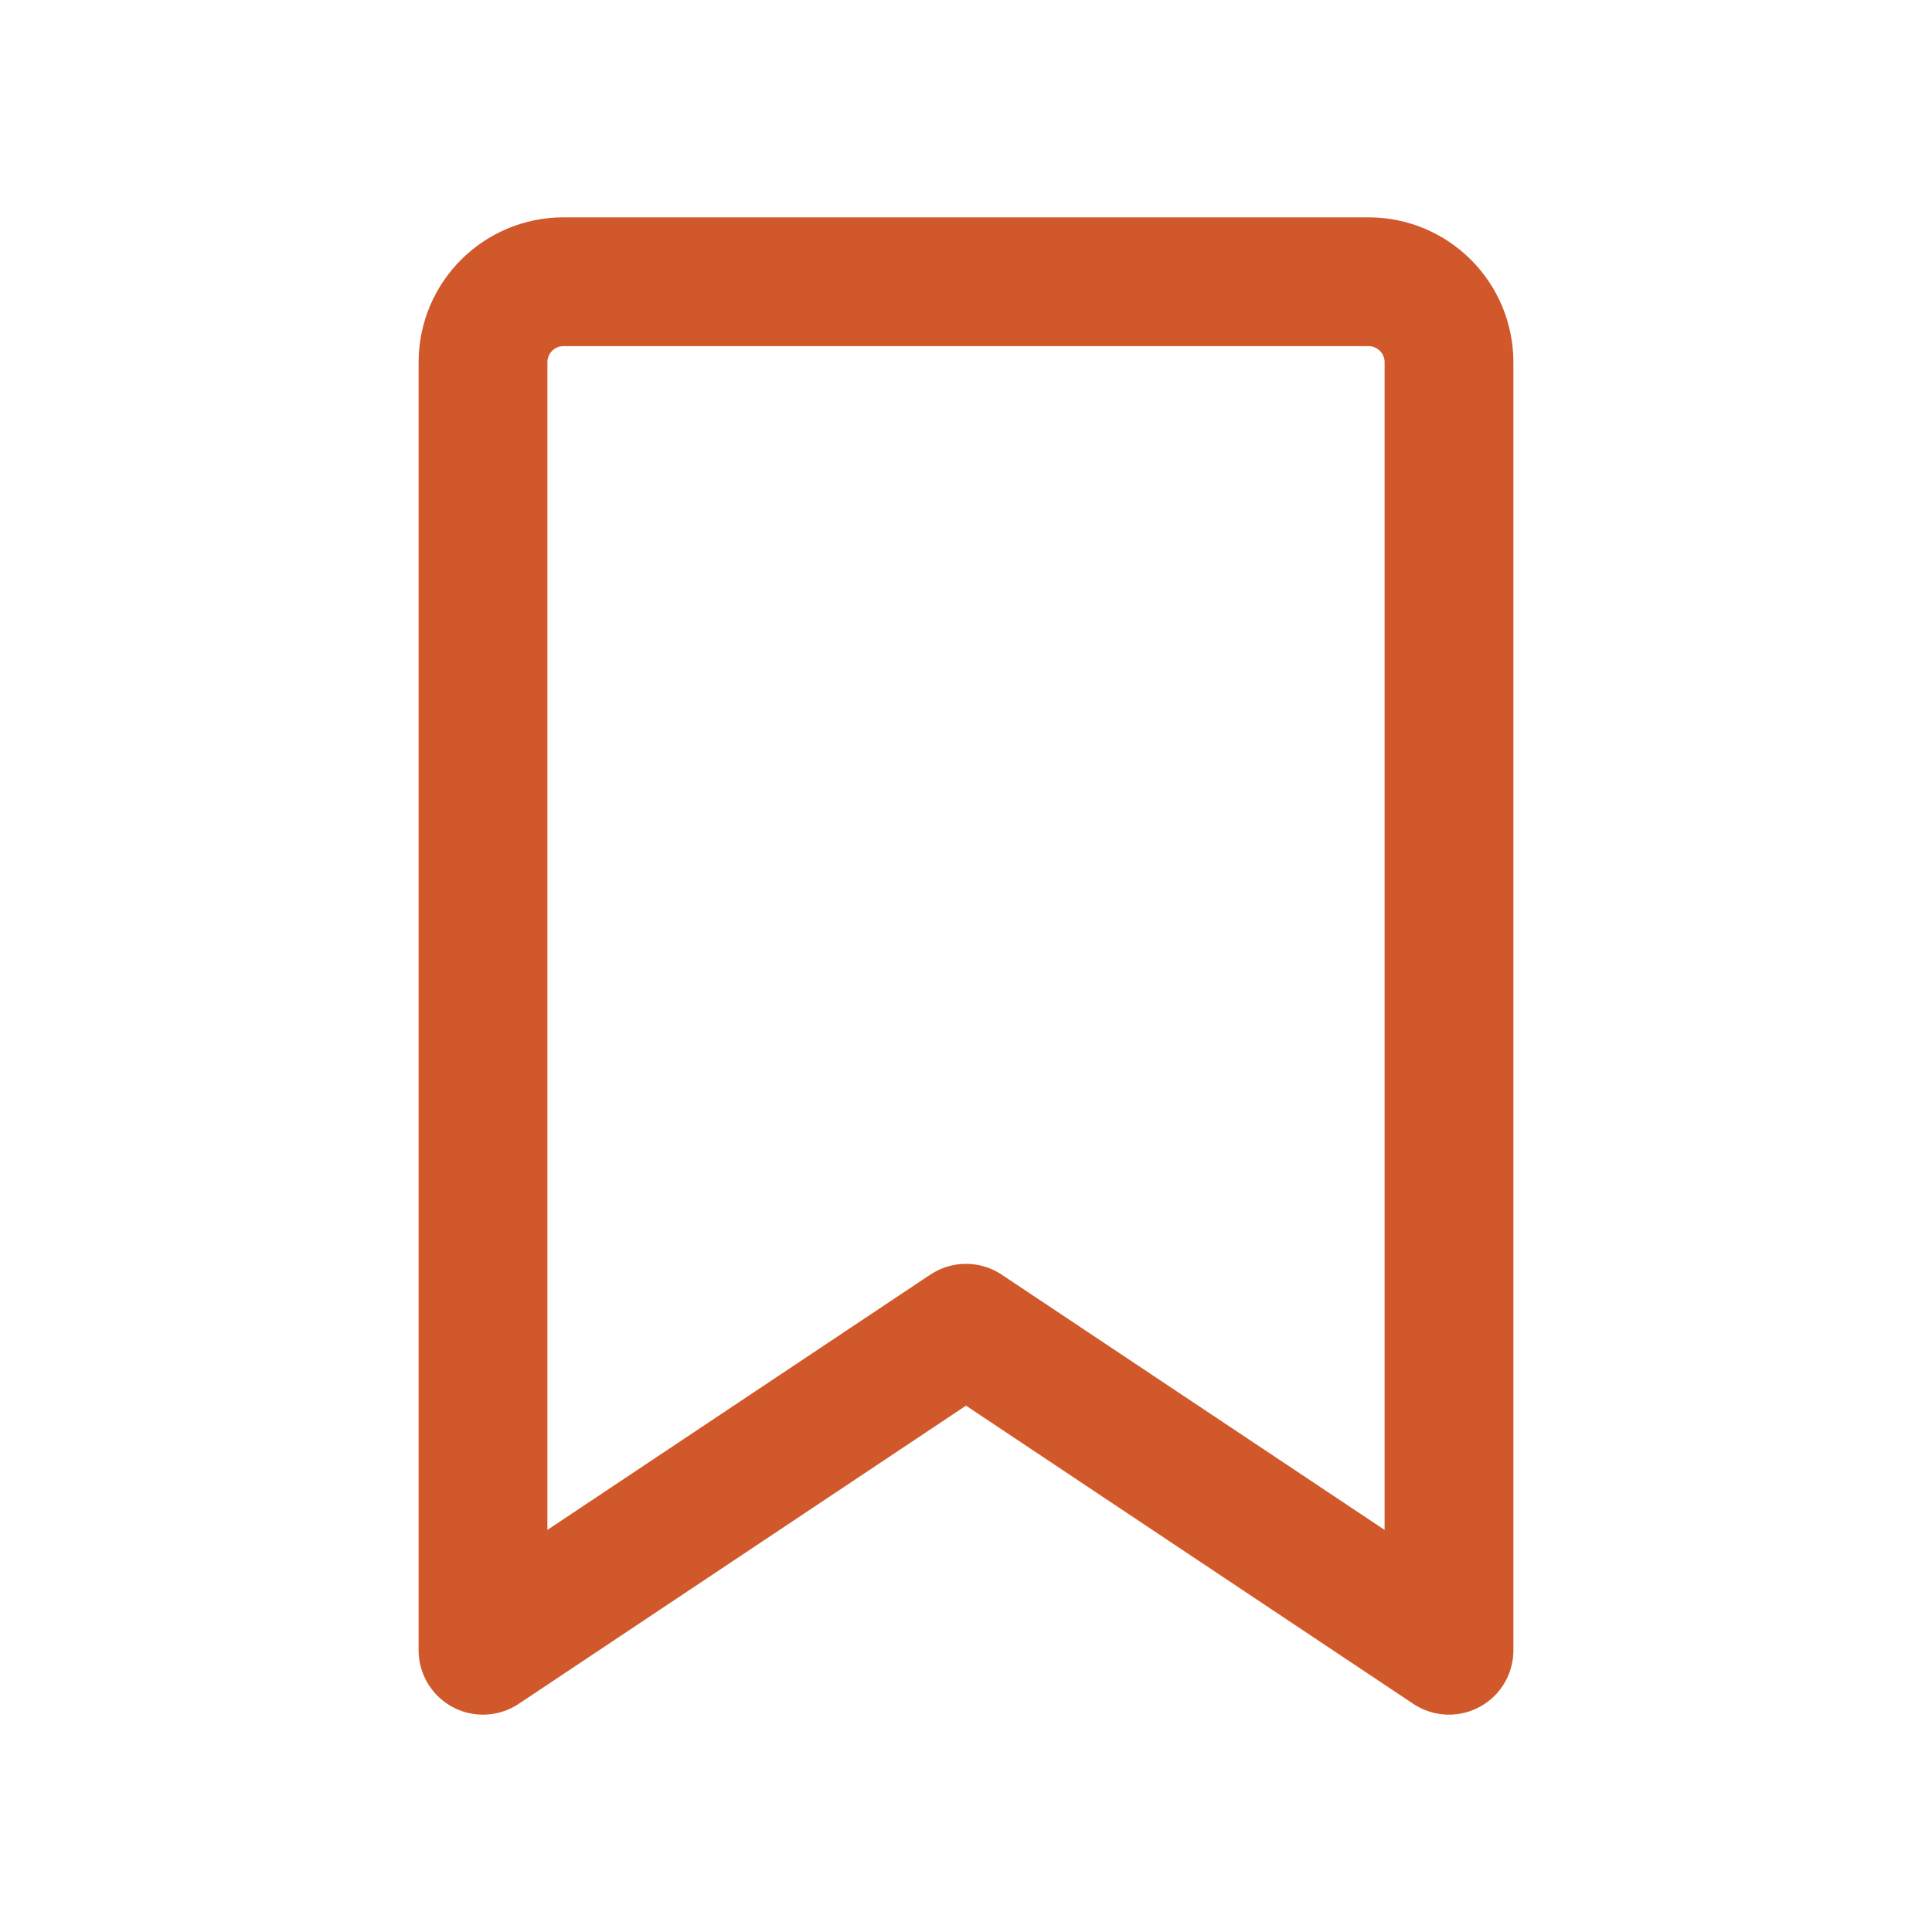
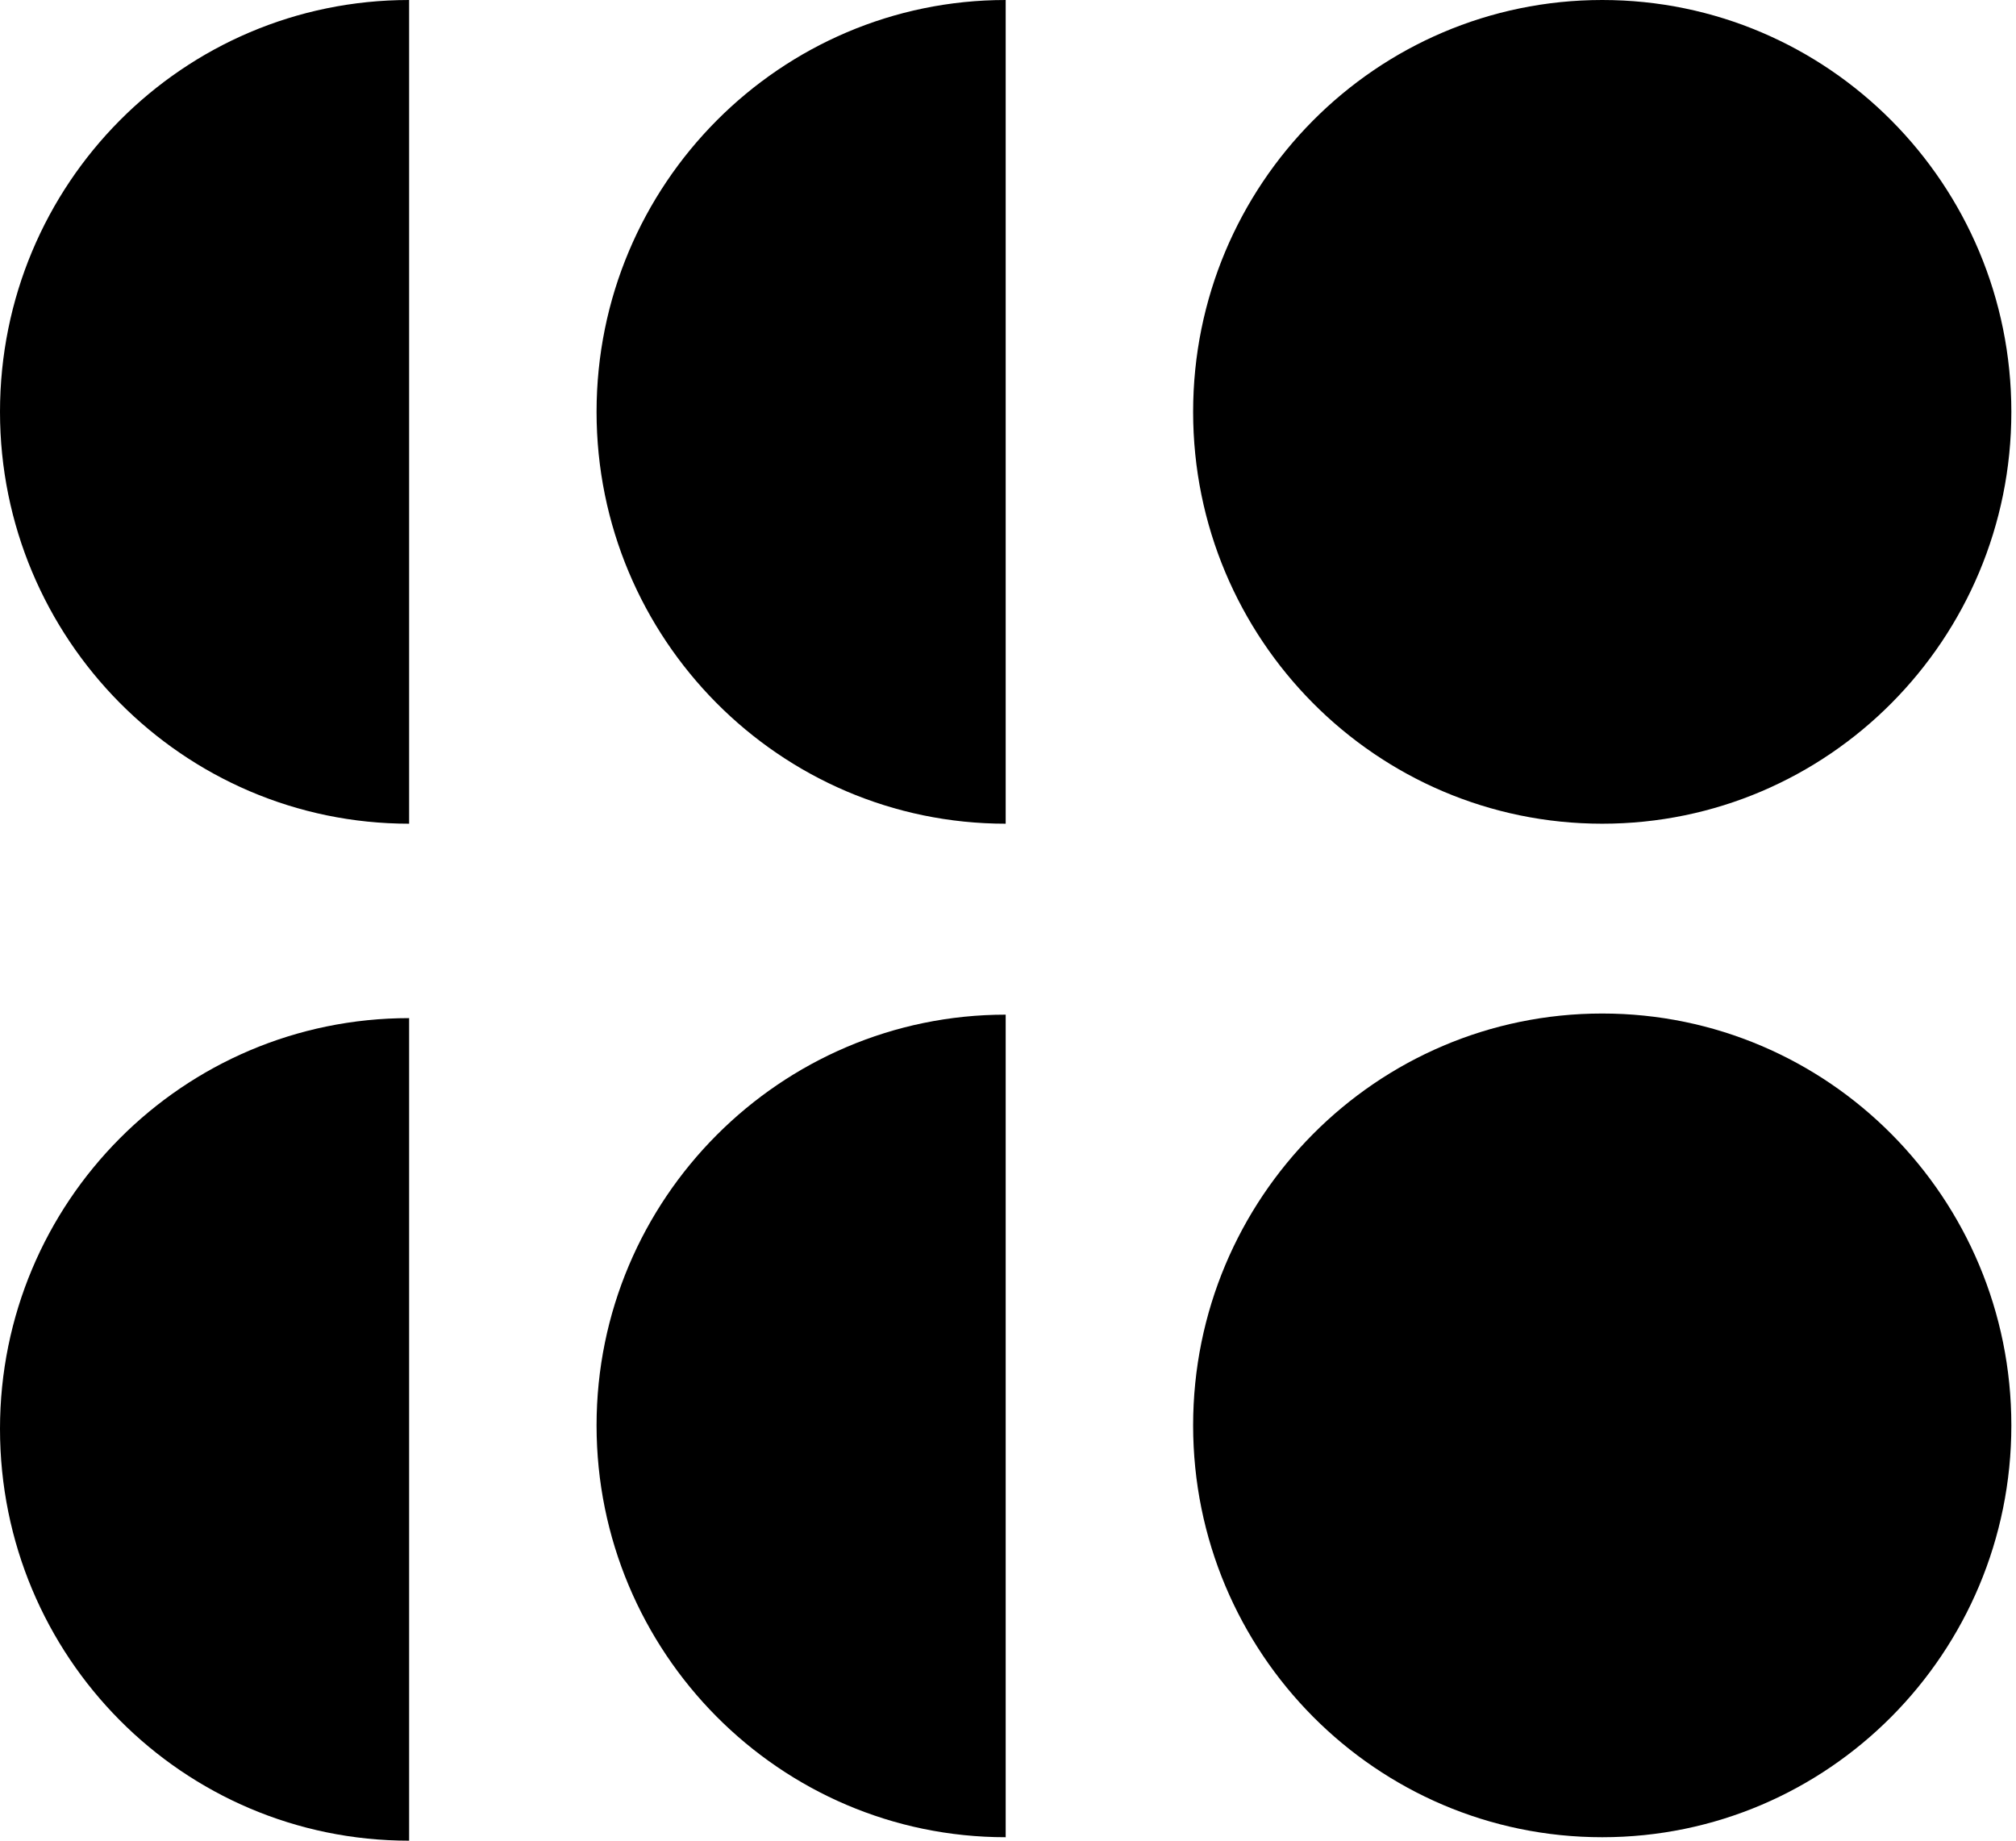
- <svg xmlns="http://www.w3.org/2000/svg" viewBox="0 0 24 24" fill="none" stroke="#d0582a" stroke-width="1.6" stroke-linecap="round" stroke-linejoin="round">
-   <path d="M7 3.5h10a1 1 0 0 1 1 1V20.5l-6-4-6 4V4.5a1 1 0 0 1 1-1z" />
+ <svg xmlns="http://www.w3.org/2000/svg" viewBox="0 0 46 42">
+   <g id="icon" fill="currentColor">
+     <path class="1-1" d="M0 9.398C0 14.569 4.172 18.795 9.335 18.795V0C4.172 0 0 4.2 0 9.398Z" />
+     <path class="1-2" d="M13.612 9.398C13.612 14.569 17.784 18.795 22.947 18.795V0C17.81 0 13.612 4.2 13.612 9.398Z" />
+     <path class="1-3" d="M36.559 18.795C41.715 18.795 45.894 14.588 45.894 9.398C45.894 4.207 41.715 0 36.559 0C31.403 0 27.224 4.207 27.224 9.398C27.224 14.588 31.403 18.795 36.559 18.795Z" />
+     <path class="2-1" d="M0 32.602C0 37.8 4.172 42 9.335 42V23.231C4.172 23.231 0 27.431 0 32.602Z" />
+     <path class="2-2" d="M13.612 32.524C13.612 37.695 17.784 41.921 22.947 41.921V23.152C17.81 23.152 13.612 27.352 13.612 32.524Z" />
+     <path class="2-3" d="M36.559 41.921C41.715 41.921 45.894 37.714 45.894 32.524C45.894 27.334 41.715 23.126 36.559 23.126C31.403 23.126 27.224 27.334 27.224 32.524C27.224 37.714 31.403 41.921 36.559 41.921Z" />
+   </g>
</svg>
